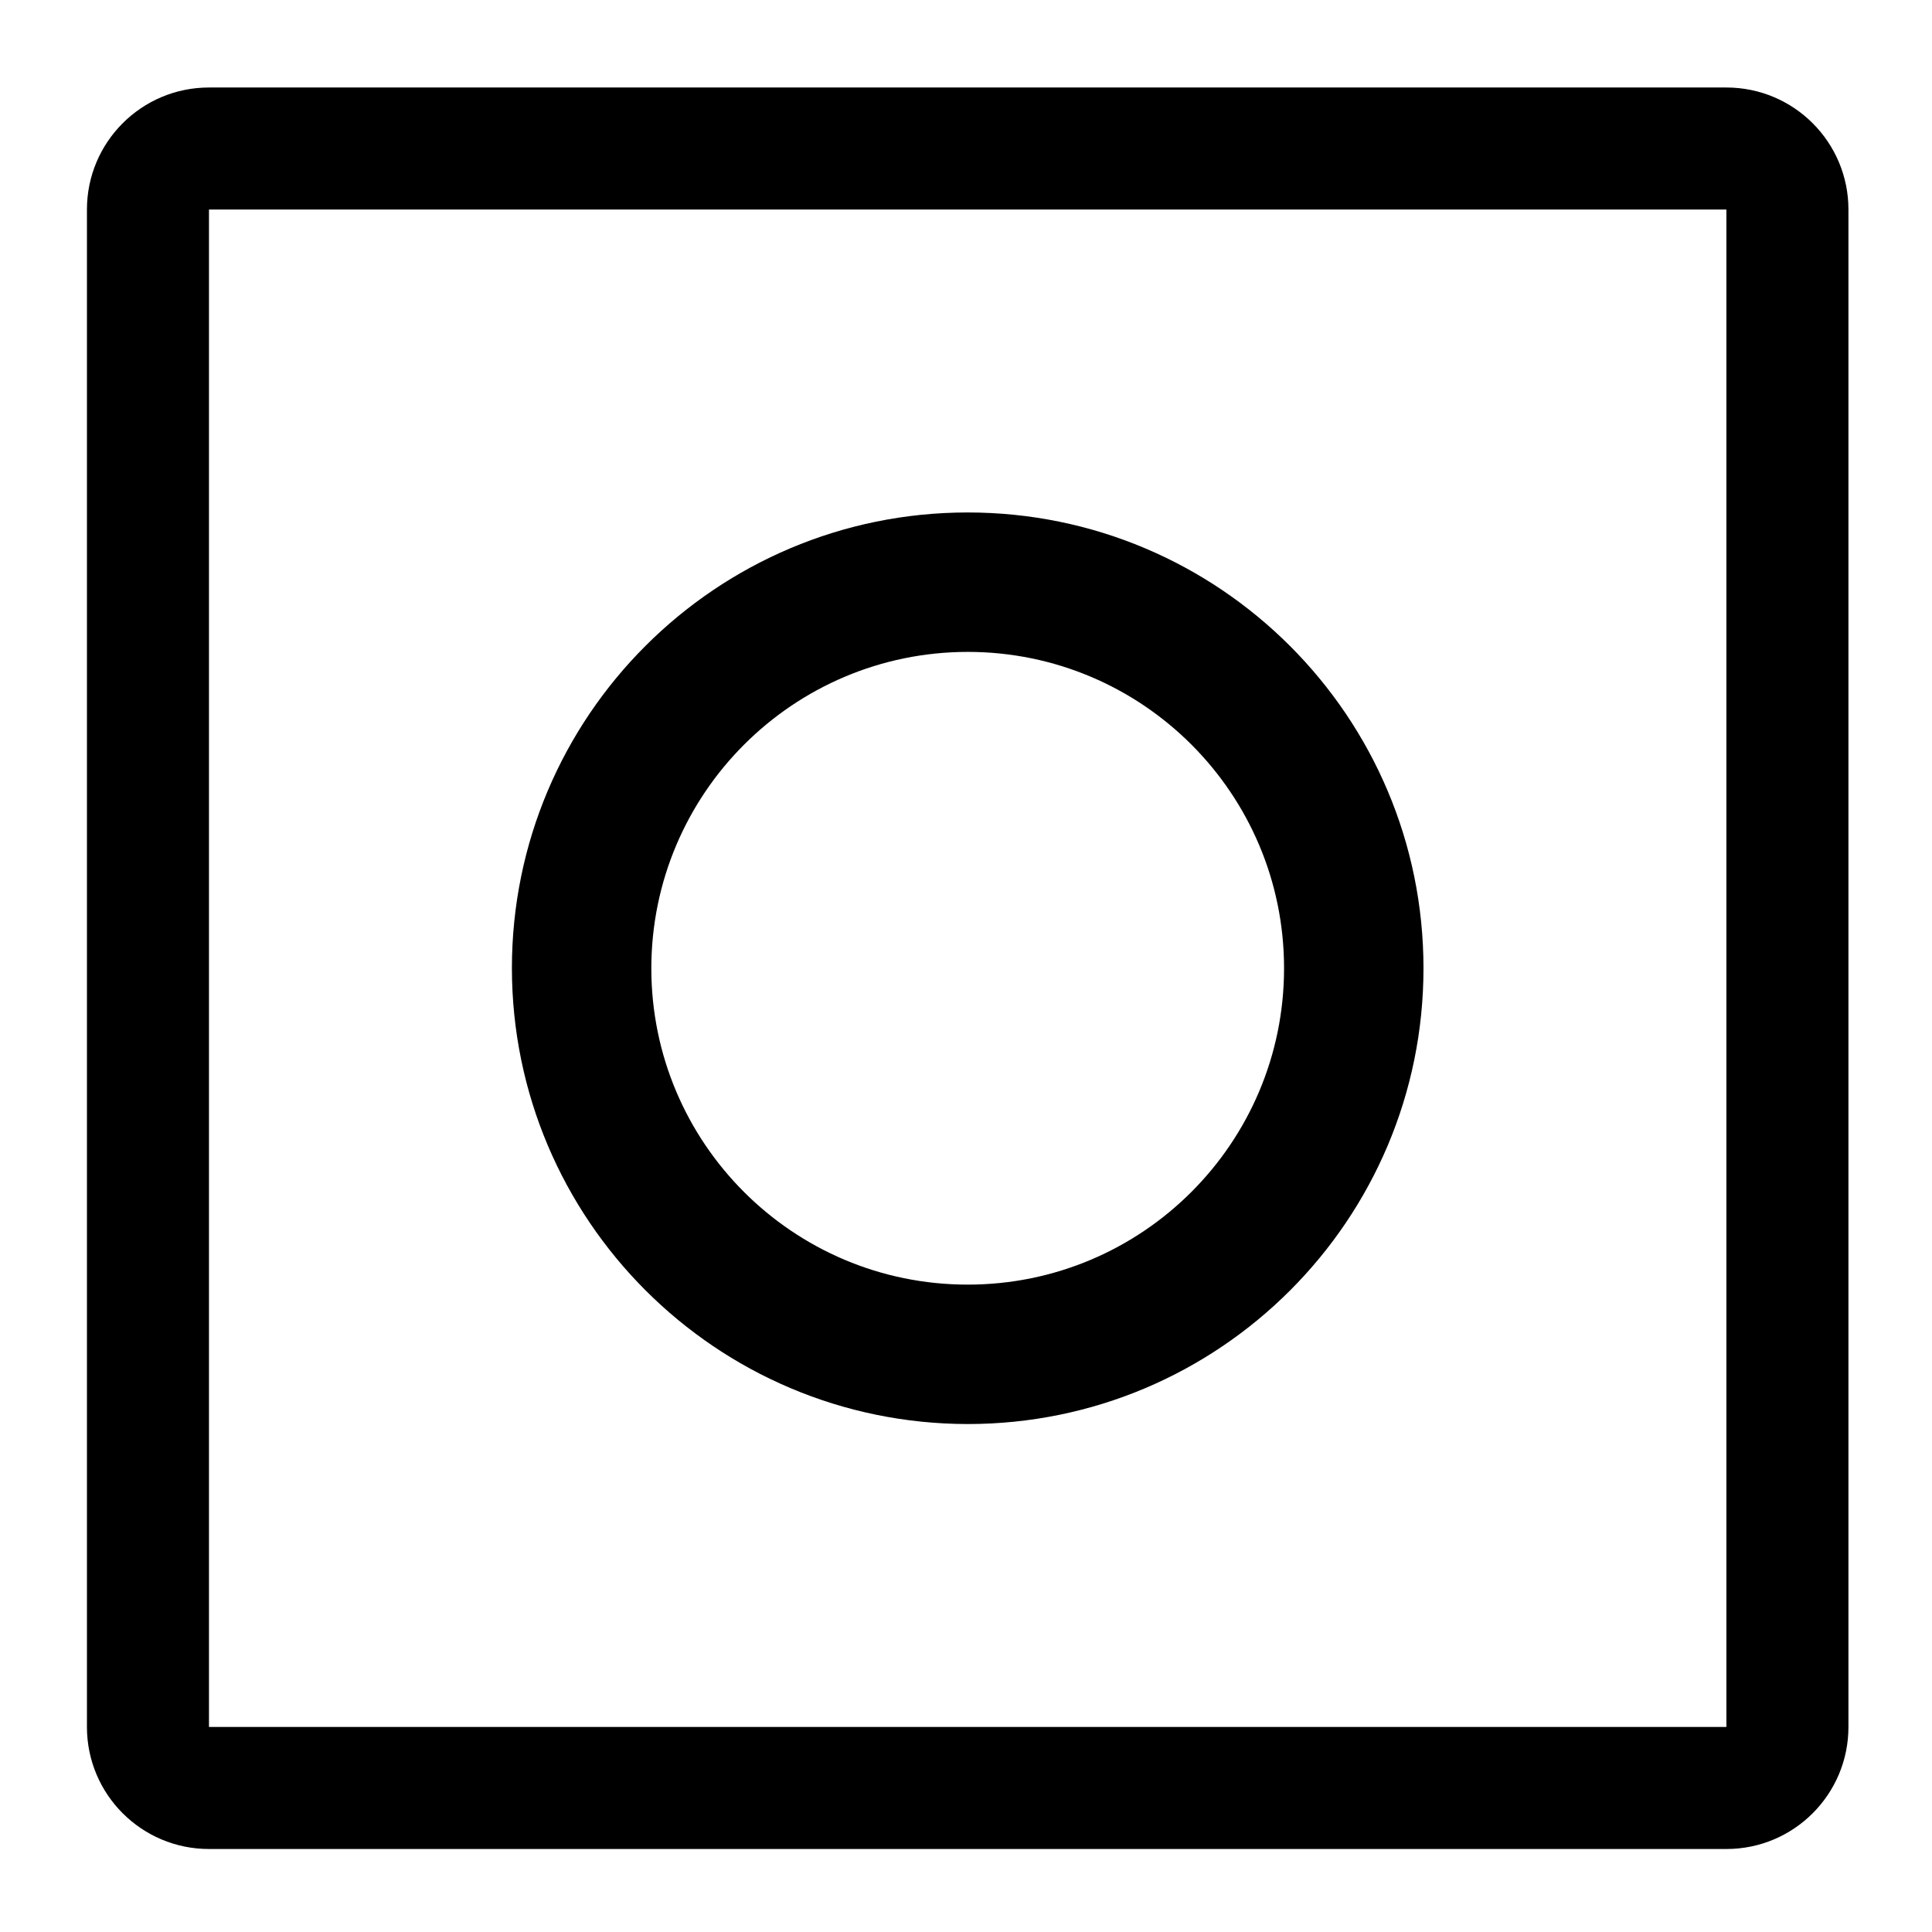
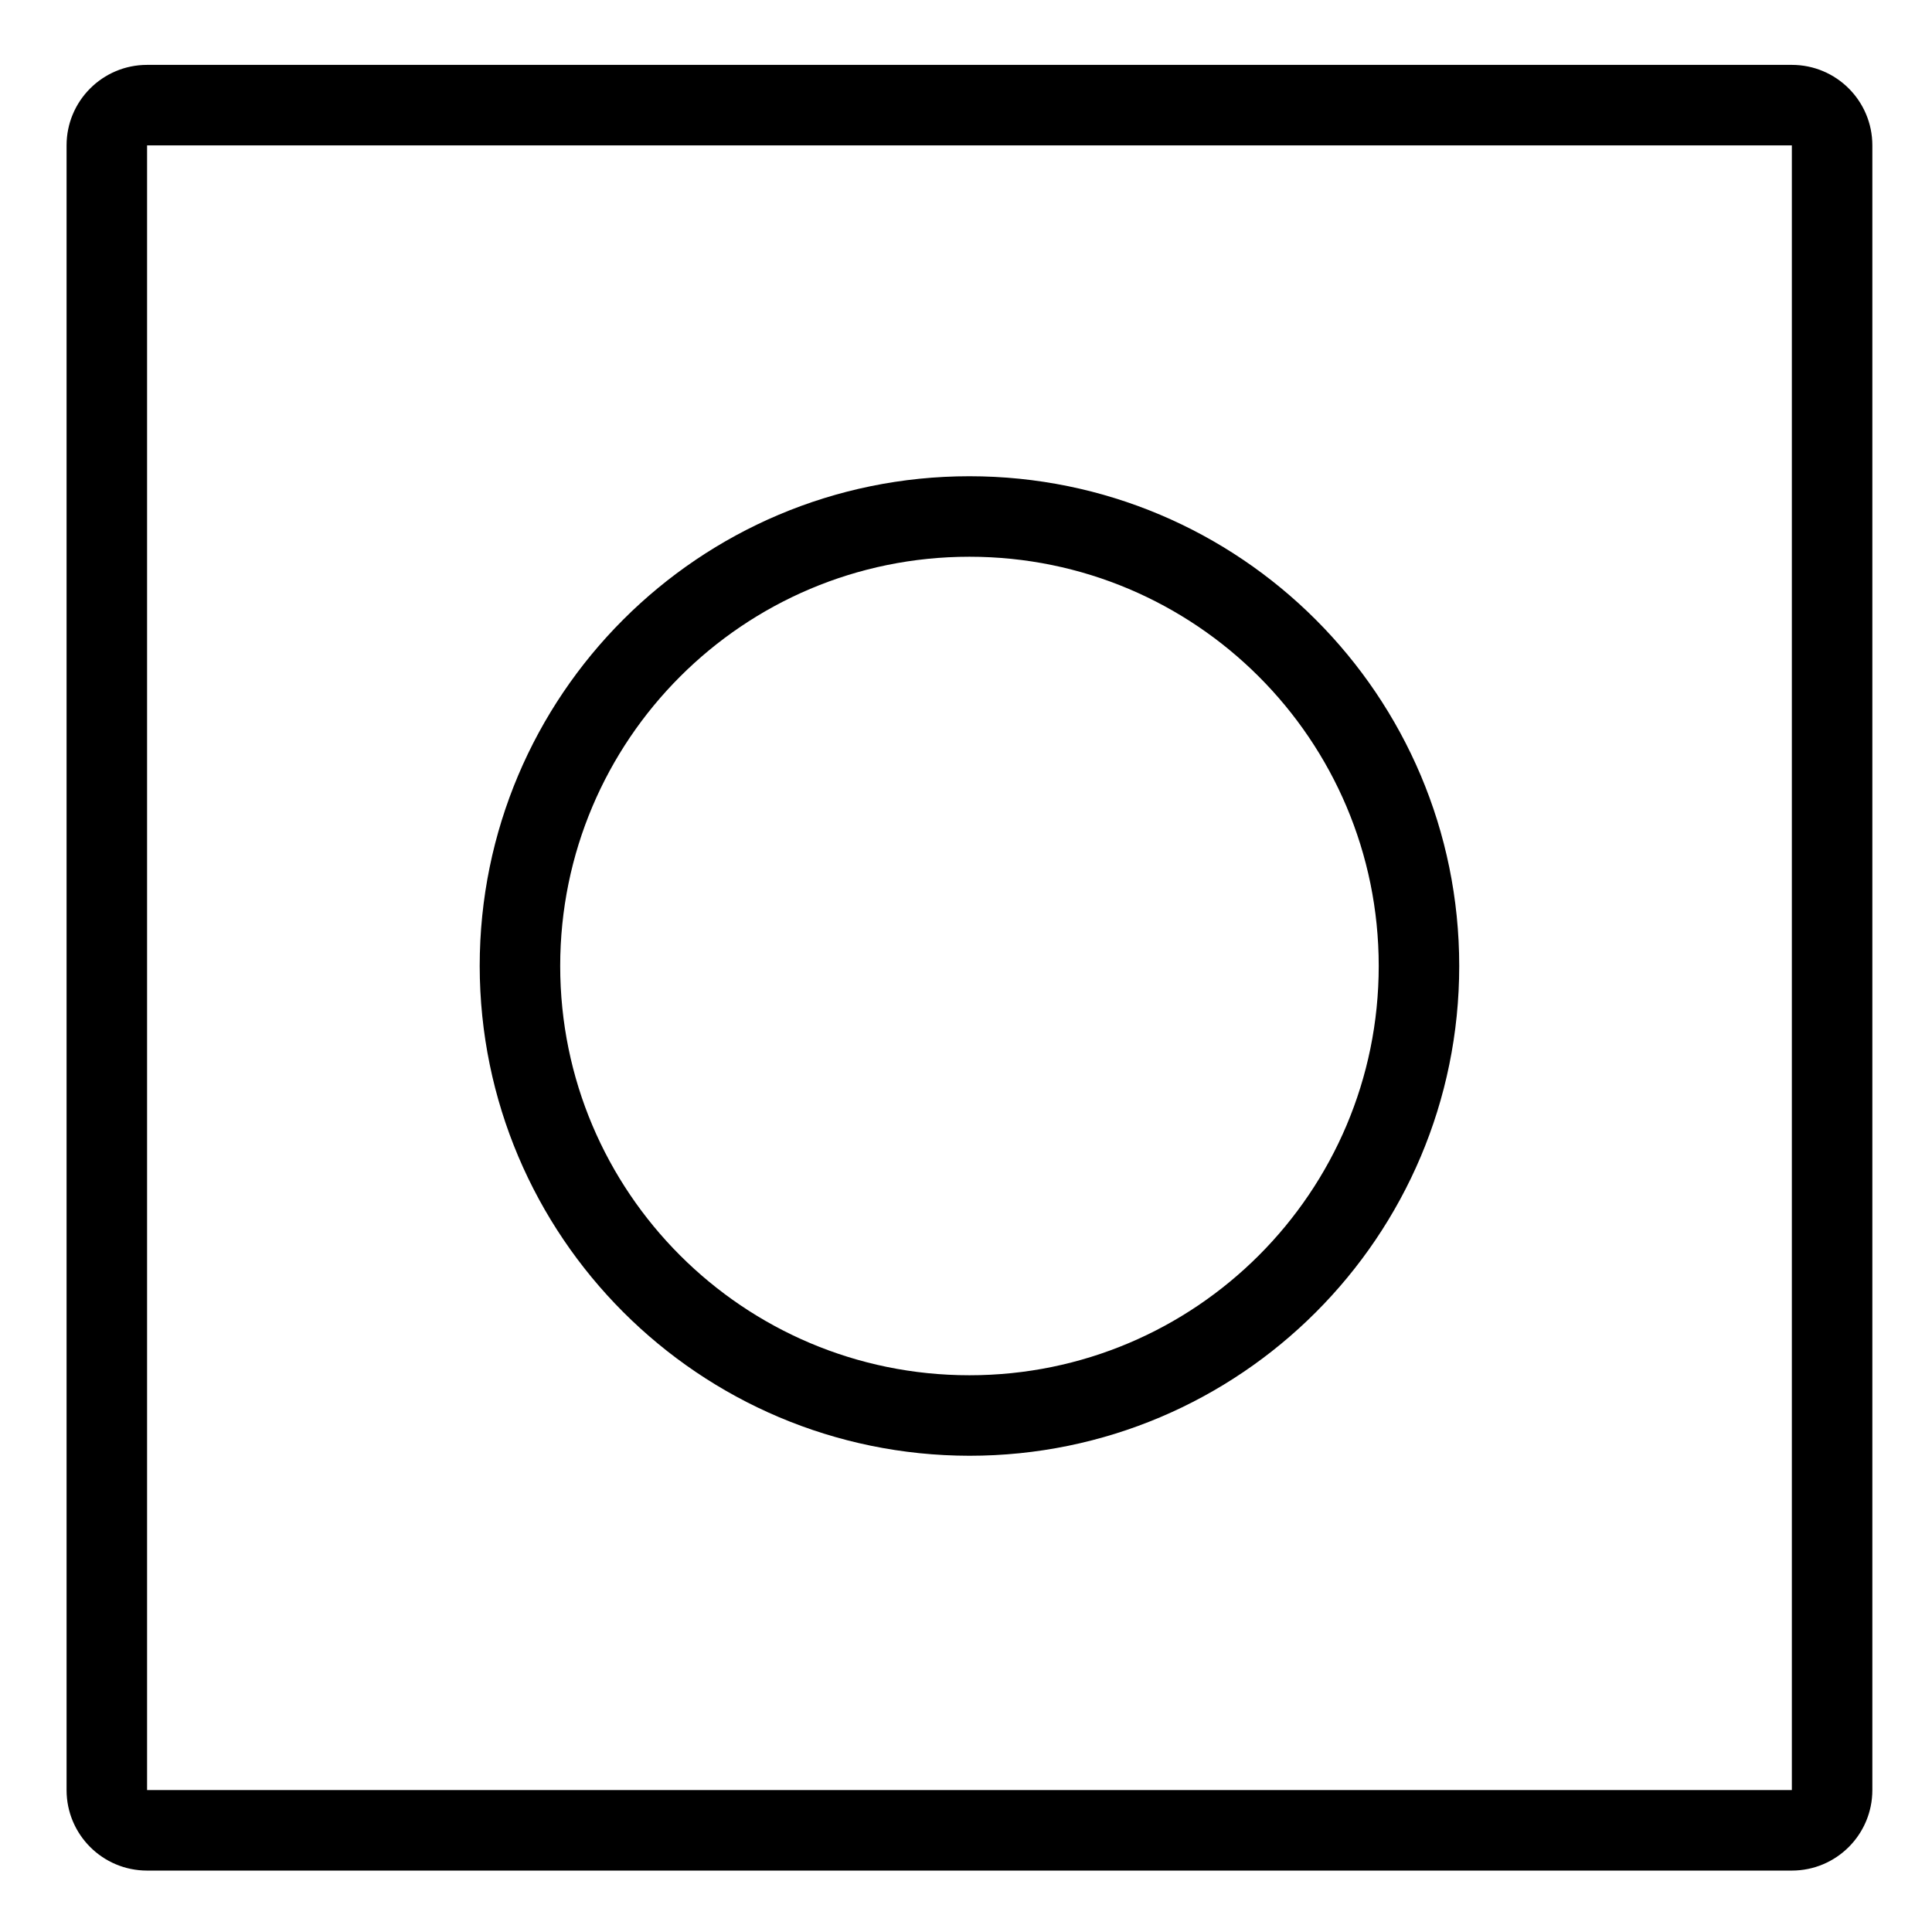
<svg xmlns="http://www.w3.org/2000/svg" viewBox="0 0 24 24" height="24px" width="24px">
-   <path d="M21.446,1.087H2.596a1.516,1.516,0,0,0-1.516,1.516V21.453a1.516,1.516,0,0,0,1.516,1.516H21.446a1.516,1.516,0,0,0,1.516-1.516V2.603A1.516,1.516,0,0,0,21.446,1.087Zm0,20.366H2.596V2.603H21.446Z M12.021,17.69A5.662,5.662,0,1,0,6.359,12.028,5.669,5.669,0,0,0,12.021,17.69Zm0-9.592a3.93,3.93,0,1,1-3.93,3.93A3.934,3.934,0,0,1,12.021,8.098Z" />
+   <path d="M22.259.806H1.827a1,1,0,0,0-1,1V22.237a1,1,0,0,0,1,1H22.259a1,1,0,0,0,1-1V1.806A1,1,0,0,0,22.259.806Zm0,21.431H1.827V1.806H22.259Z M12.043,18.084A6.084,6.084,0,1,0,5.959,12,6.091,6.091,0,0,0,12.043,18.084Zm0-11.168A5.084,5.084,0,1,1,6.959,12,5.084,5.084,0,0,1,12.043,6.916Z" />
</svg>
